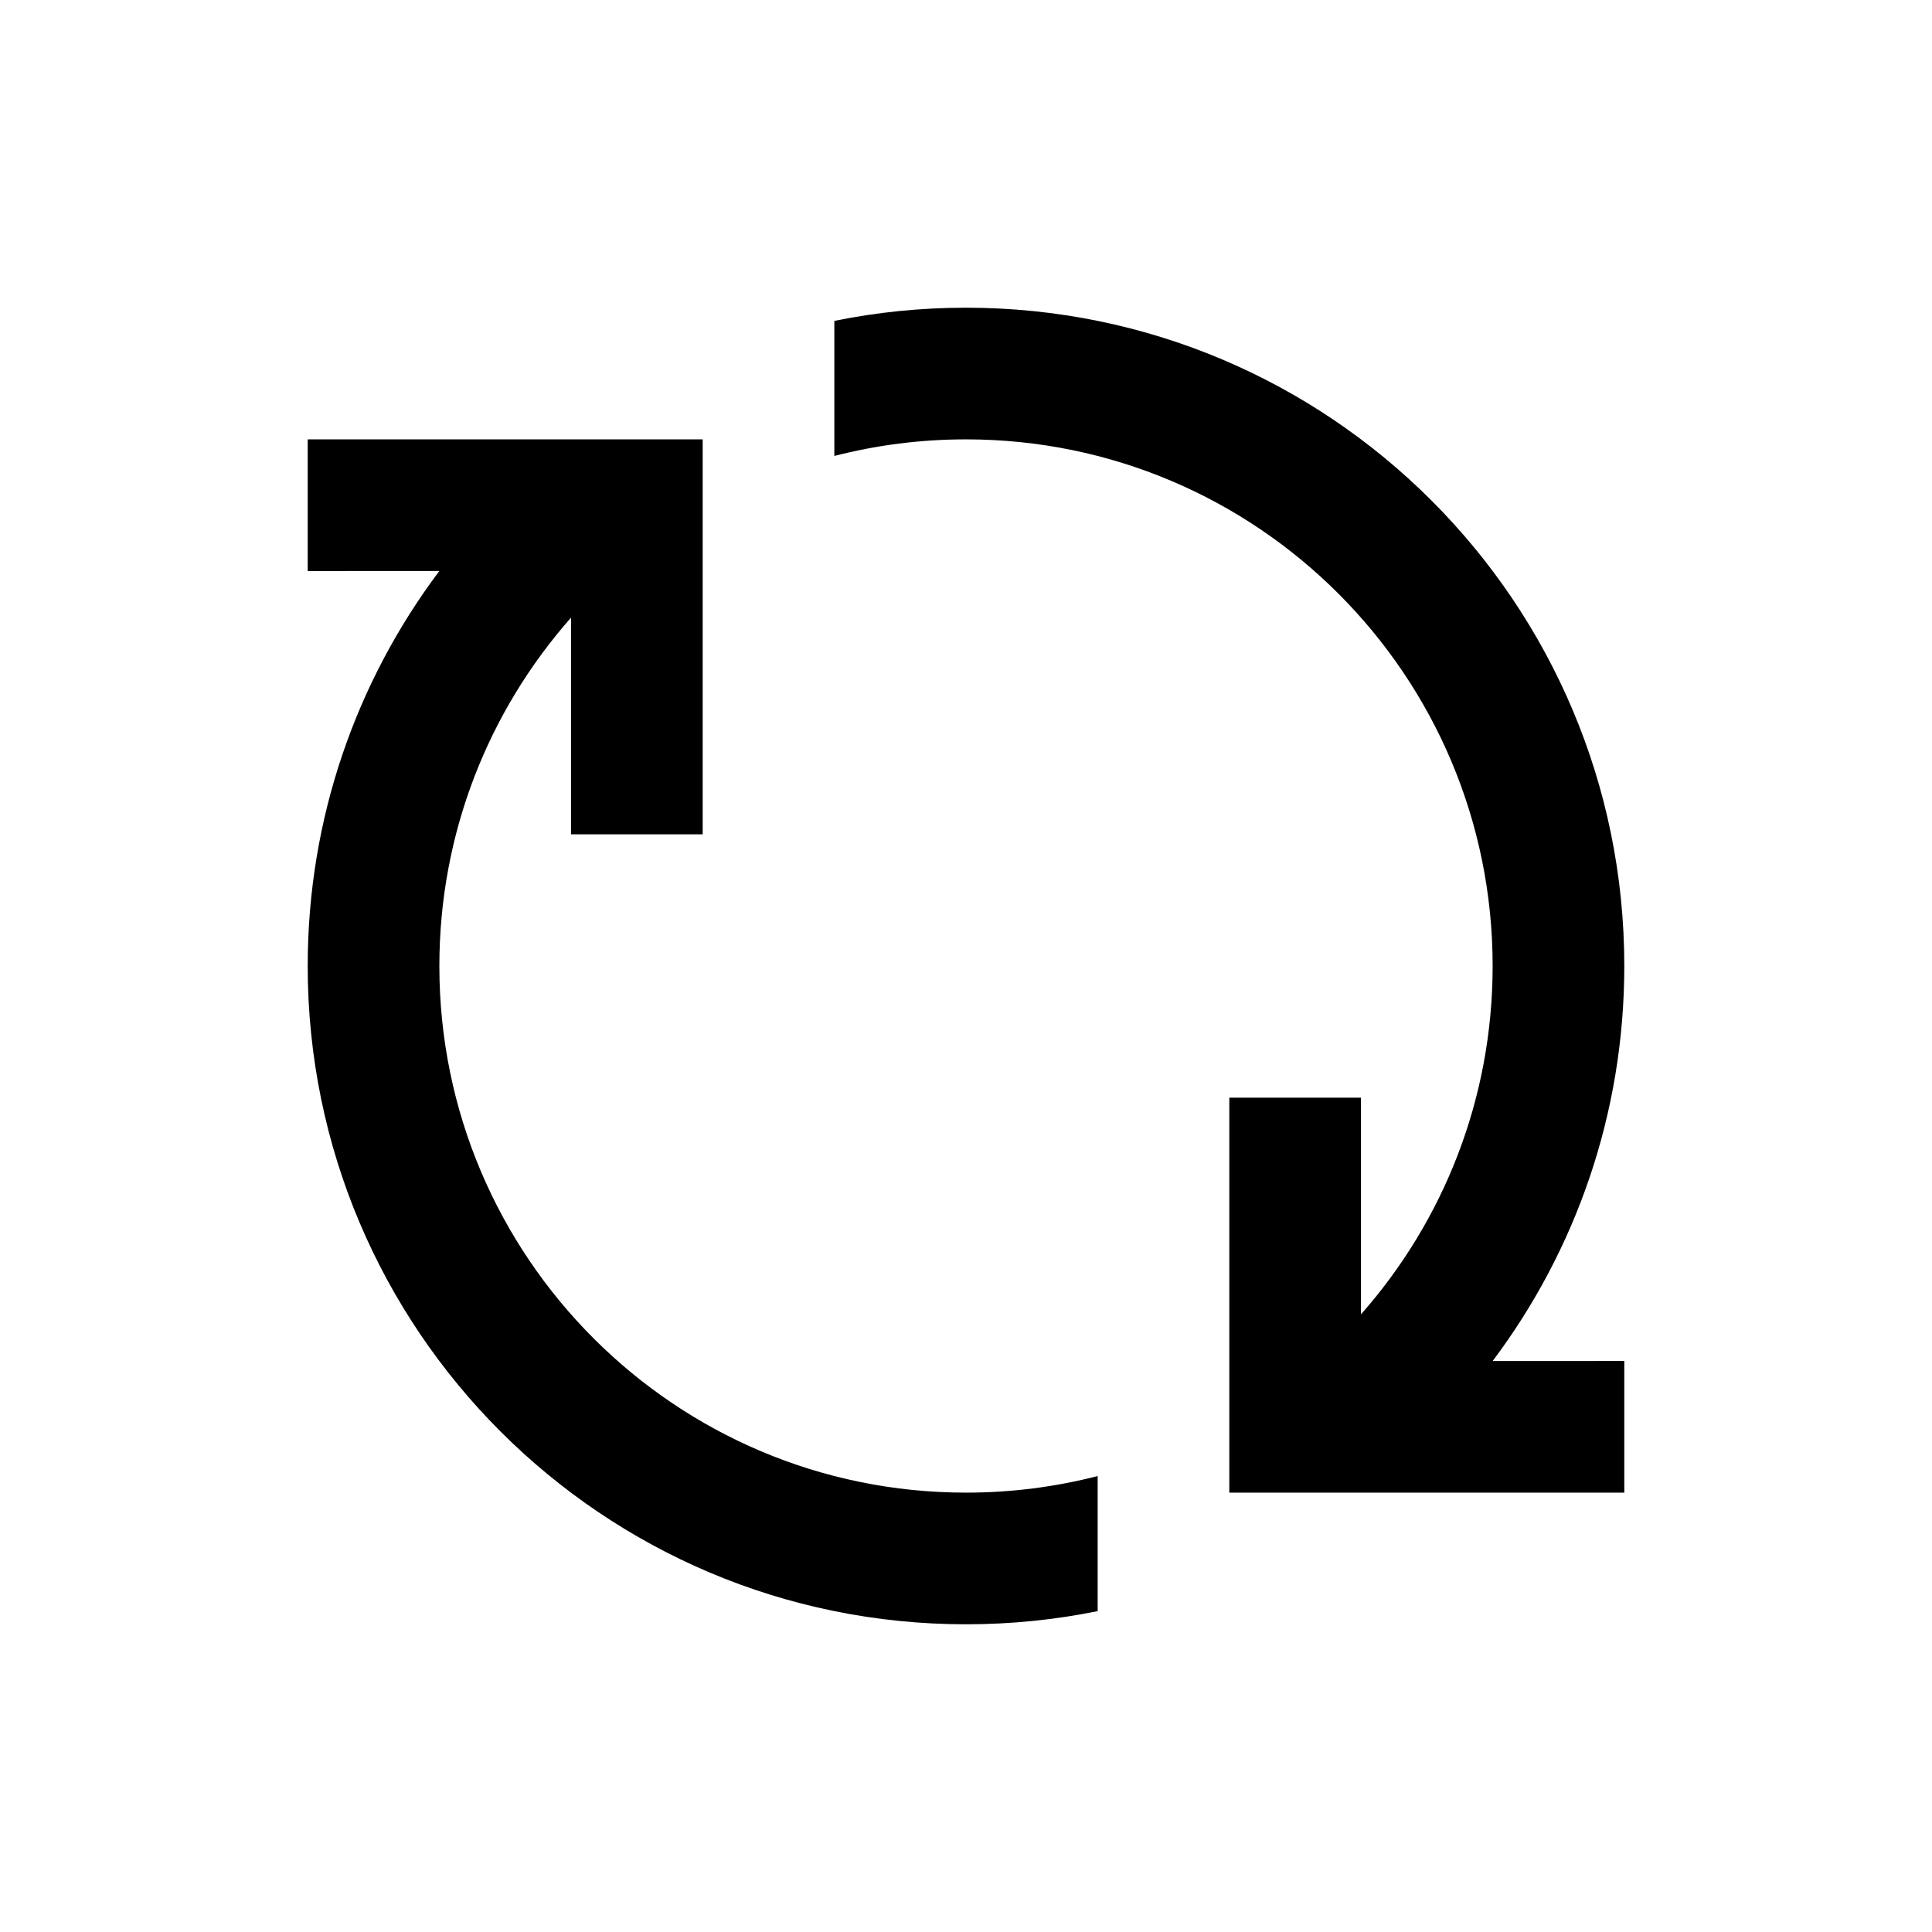
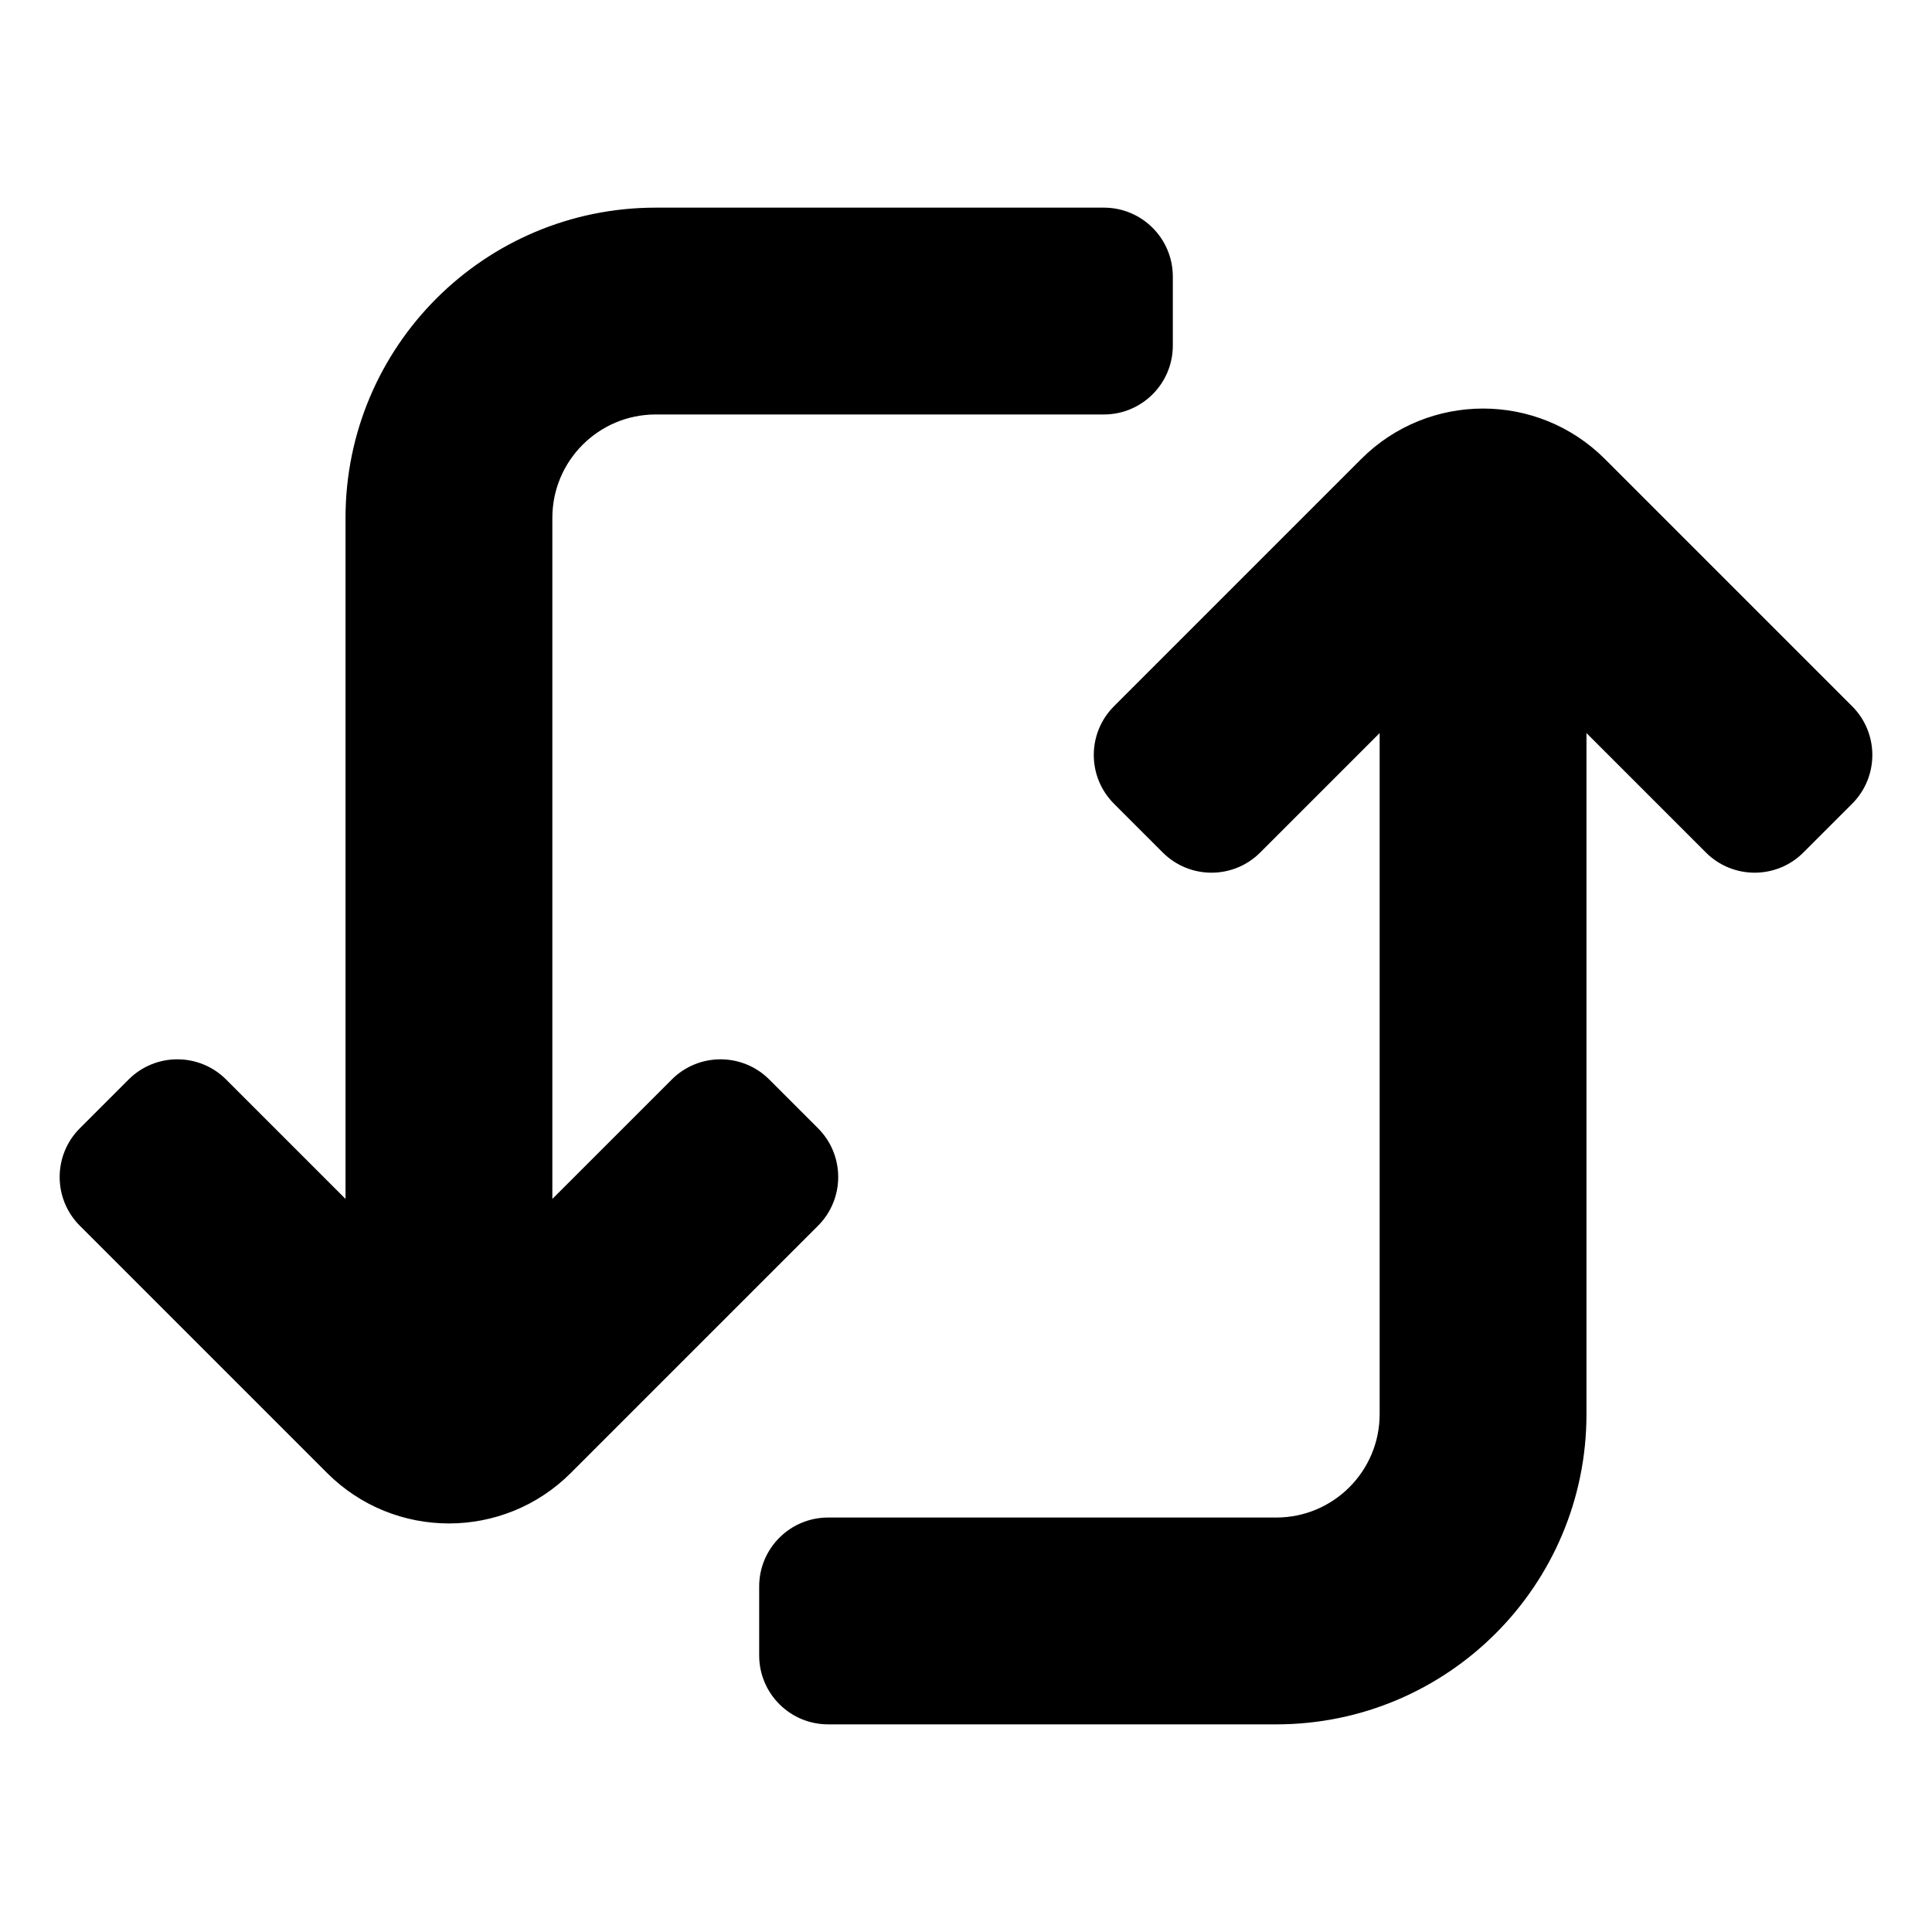
<svg xmlns="http://www.w3.org/2000/svg" height="642" viewBox="0 0 642 642" width="642">
-   <path d="m233.5 146v131.25h-43.75l-.001-72.004c-27.228 30.849-43.749 71.372-43.749 115.754 0 96.65 78.35 175 175 175 15.108 0 29.768-1.914 43.752-5.514l0 44.888c-14.137 2.87-28.769 4.376-43.753 4.376-120.812 0-218.75-97.938-218.75-218.75 0-49.246 16.273-94.692 43.736-131.252l-43.736.002v-43.75zm175 350v-131.25h43.75l.002 72.003c27.227-30.849 43.748-71.372 43.748-115.753 0-96.65-78.35-175-175-175-15.107 0-29.768 1.914-43.751 5.514l-0-44.888c14.137-2.87 28.768-4.376 43.752-4.376 120.812 0 218.75 97.938 218.75 218.75 0 49.247-16.274 94.692-43.736 131.253l43.736-.003v43.75z" fill-rule="evenodd" />
+   <path d="m533.317 152.537 82.147 82.147c8.946 8.948 8.946 23.452 0 32.398l-16.201 16.199c-8.946 8.948-23.45 8.948-32.398 0l-39.683-39.683v226.312c0 56.936-46.155 103.091-103.091 103.091h-148.909c-12.653 0-22.909-10.256-22.909-22.909v-22.909c0-12.653 10.256-22.909 22.909-22.909h148.909c18.978 0 34.364-15.386 34.364-34.364v-226.312l-39.683 39.683c-8.948 8.948-23.452 8.948-32.398 0l-16.201-16.199c-8.946-8.946-8.946-23.45 0-32.398l82.147-82.147c22.366-22.366 58.631-22.366 80.997 0zm-166.499-83.537c12.653 0 22.909 10.257 22.909 22.909v22.909c0 12.652-10.256 22.909-22.909 22.909h-148.909c-18.979 0-34.364 15.385-34.364 34.364v226.312l39.684-39.683c8.948-8.948 23.451-8.948 32.397 0l16.201 16.199c8.946 8.946 8.946 23.45 0 32.398l-82.148 82.147c-22.366 22.366-58.629 22.366-80.996 0l-82.147-82.147c-8.947-8.948-8.947-23.452 0-32.398l16.199-16.199c8.947-8.948 23.452-8.948 32.398 0l39.684 39.683v-226.312c0-56.936 46.155-103.091 103.091-103.091z" />
</svg>
